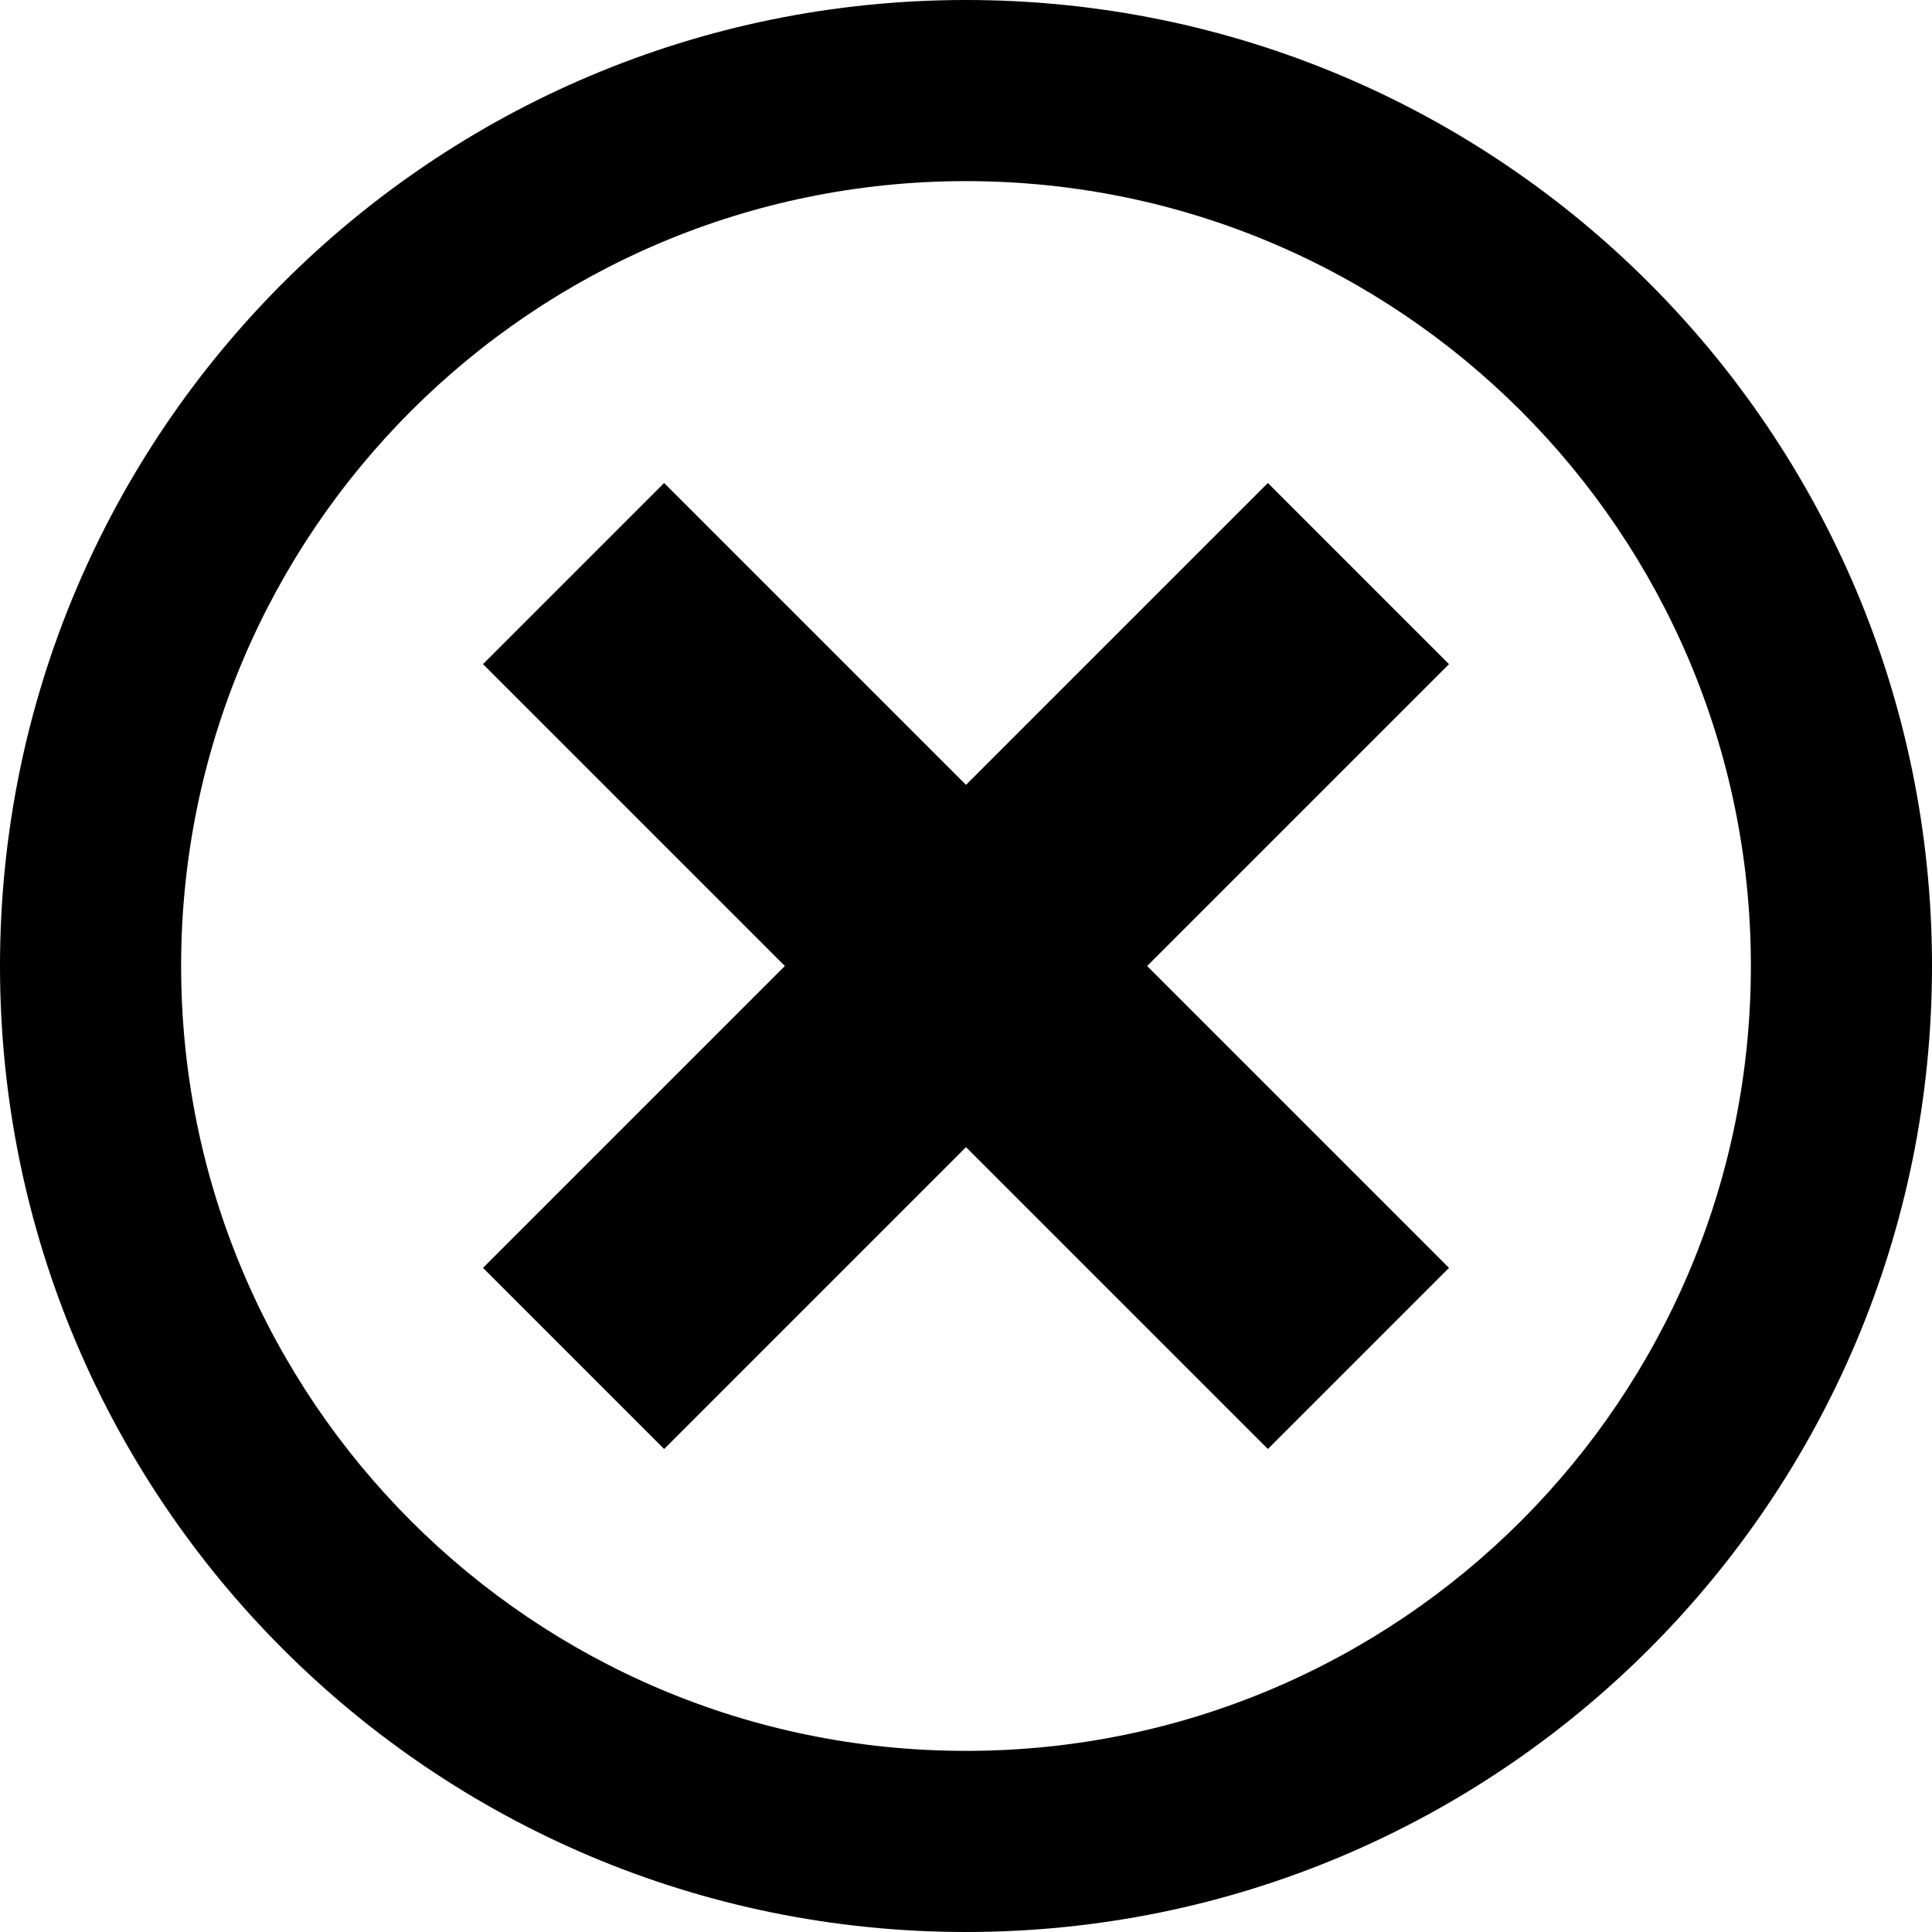
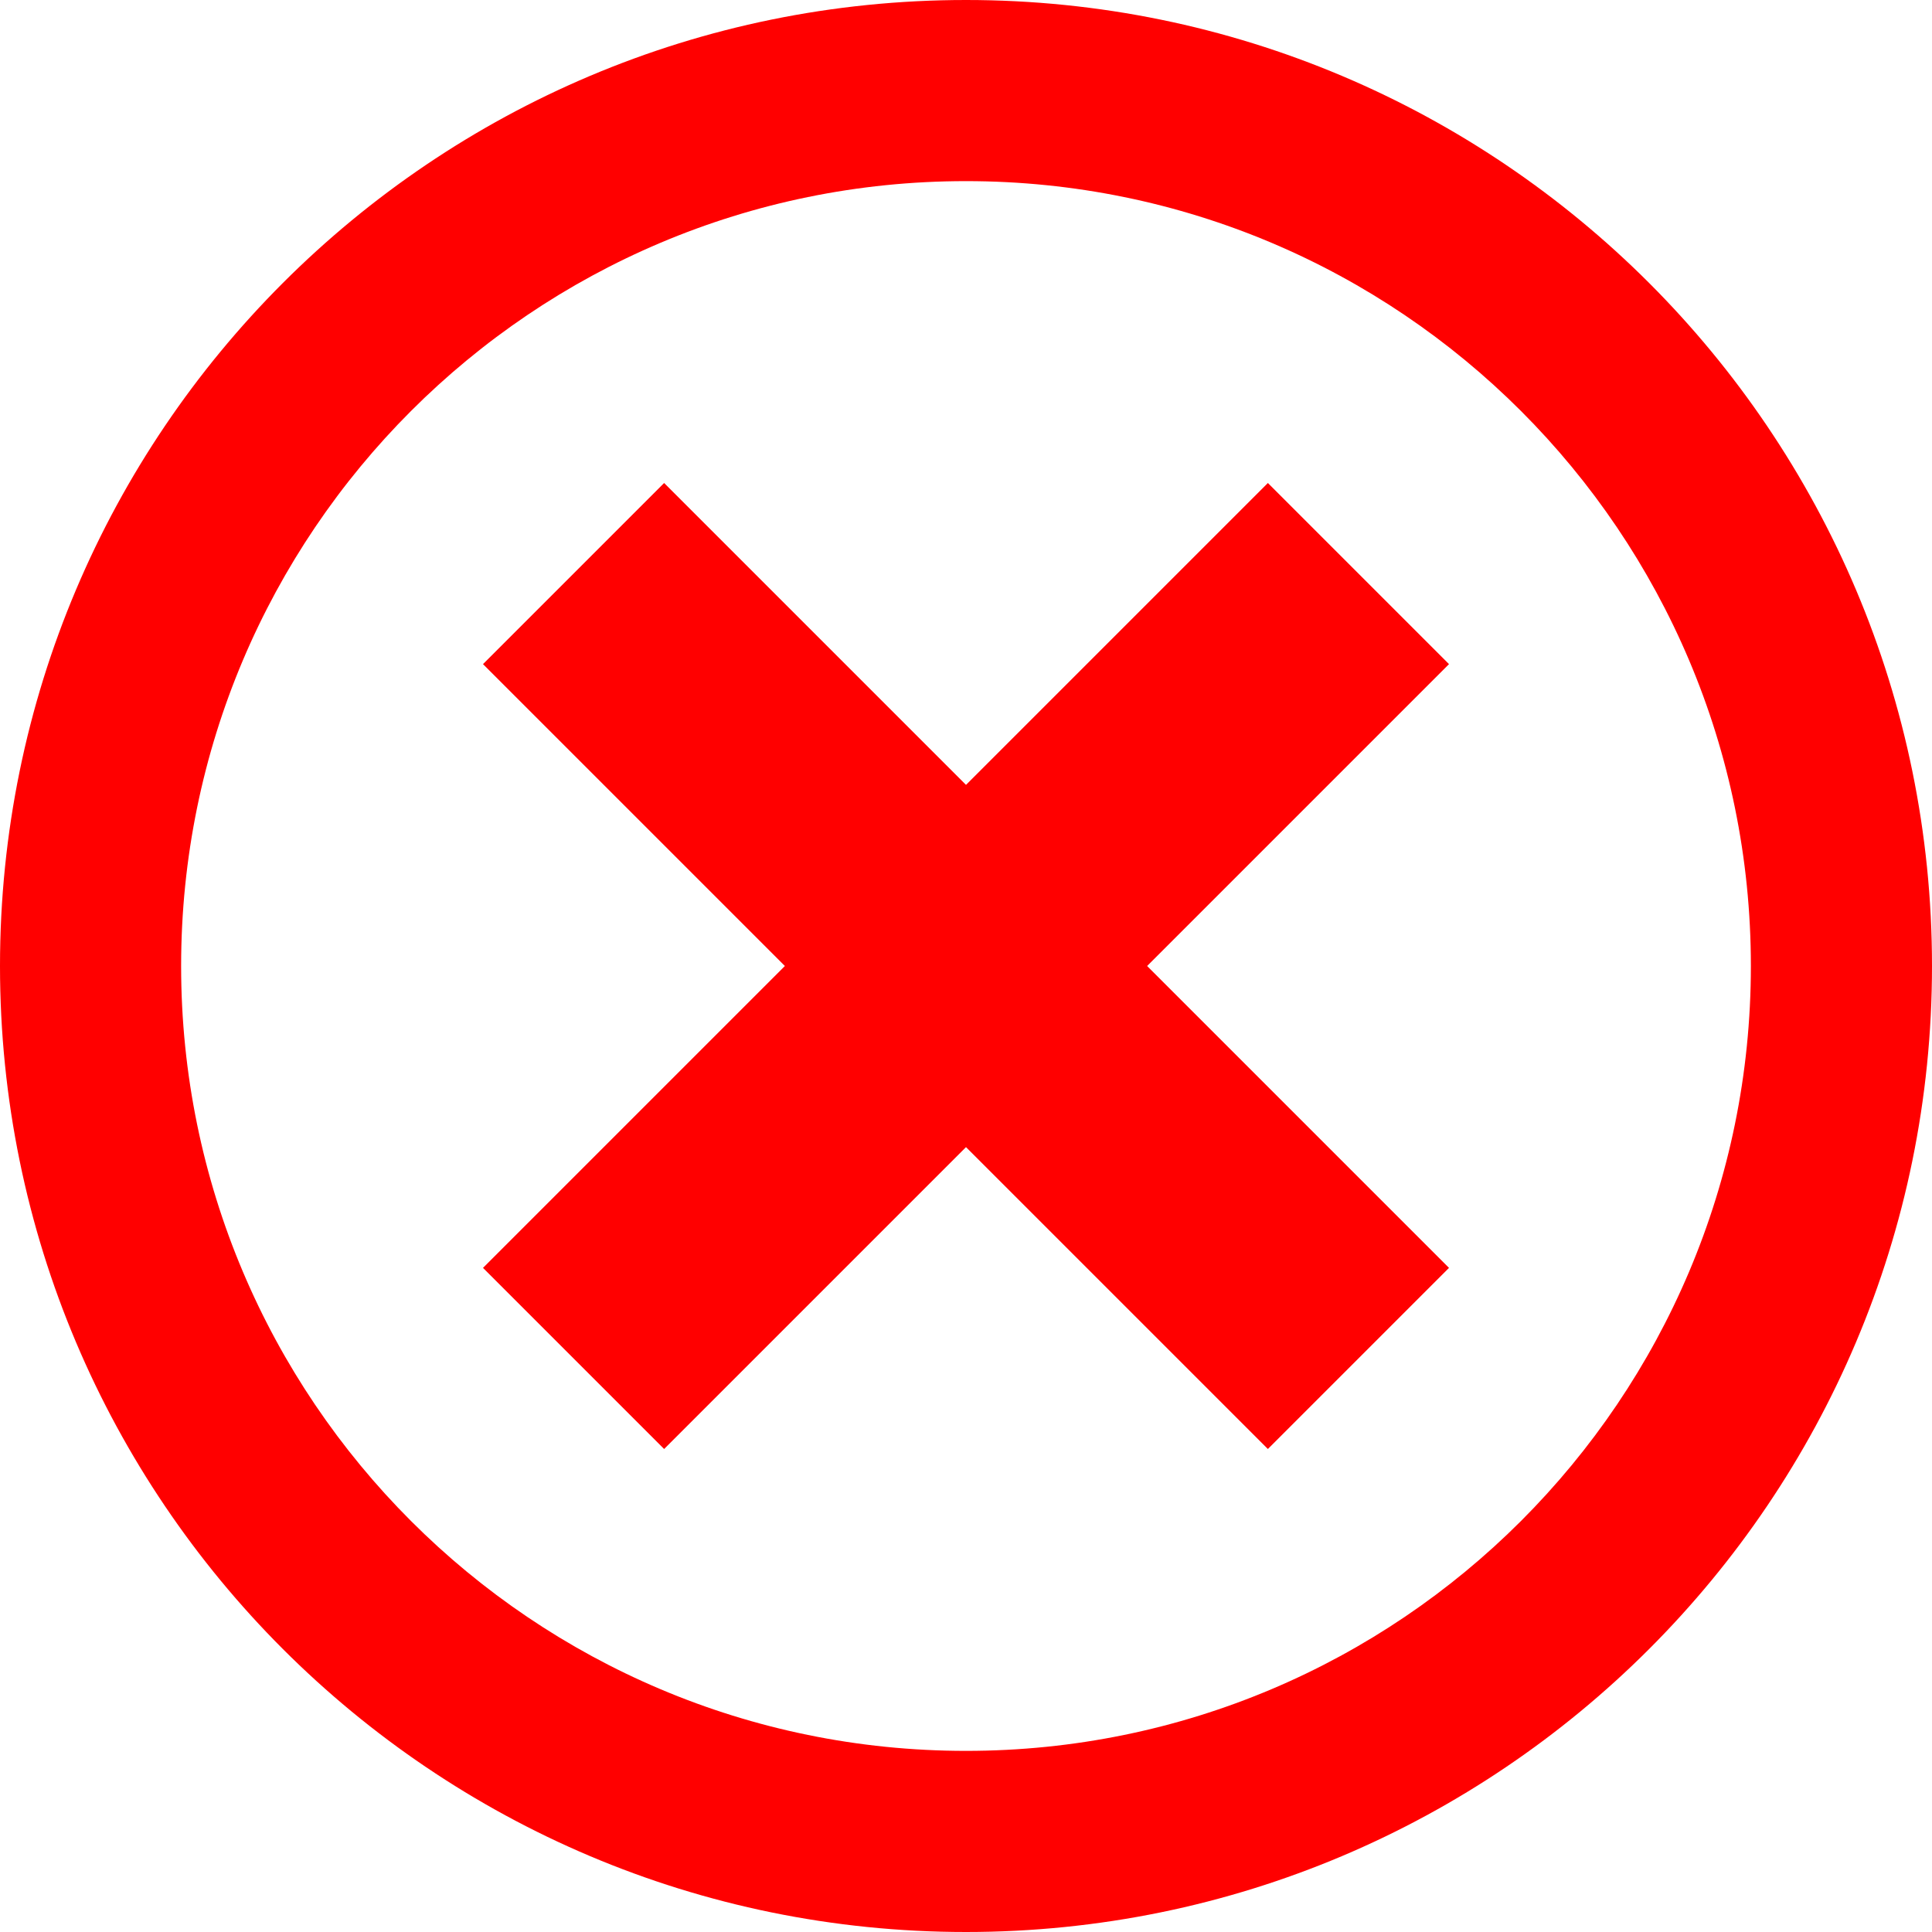
<svg xmlns="http://www.w3.org/2000/svg" version="1.1" width="32" height="32" viewBox="0 0 32 32">
-   <path d="M16 0c-8.837 0-16 7.163-16 16s7.163 16 16 16 16-7.163 16-16-7.163-16-16-16zM16 29c-7.18 0-13-5.82-13-13s5.82-13 13-13 13 5.82 13 13-5.82 13-13 13z" />
-   <path d="M21 8l-5 5-5-5-3 3 5 5-5 5 3 3 5-5 5 5 3-3-5-5 5-5z" />
+   <path fill="#ff0000" d="M16 0c-8.837 0-16 7.163-16 16s7.163 16 16 16 16-7.163 16-16-7.163-16-16-16zM16 29c-7.18 0-13-5.82-13-13s5.82-13 13-13 13 5.82 13 13-5.82 13-13 13z" />
+   <path fill="#ff0000" d="M21 8l-5 5-5-5-3 3 5 5-5 5 3 3 5-5 5 5 3-3-5-5 5-5z" />
</svg>
